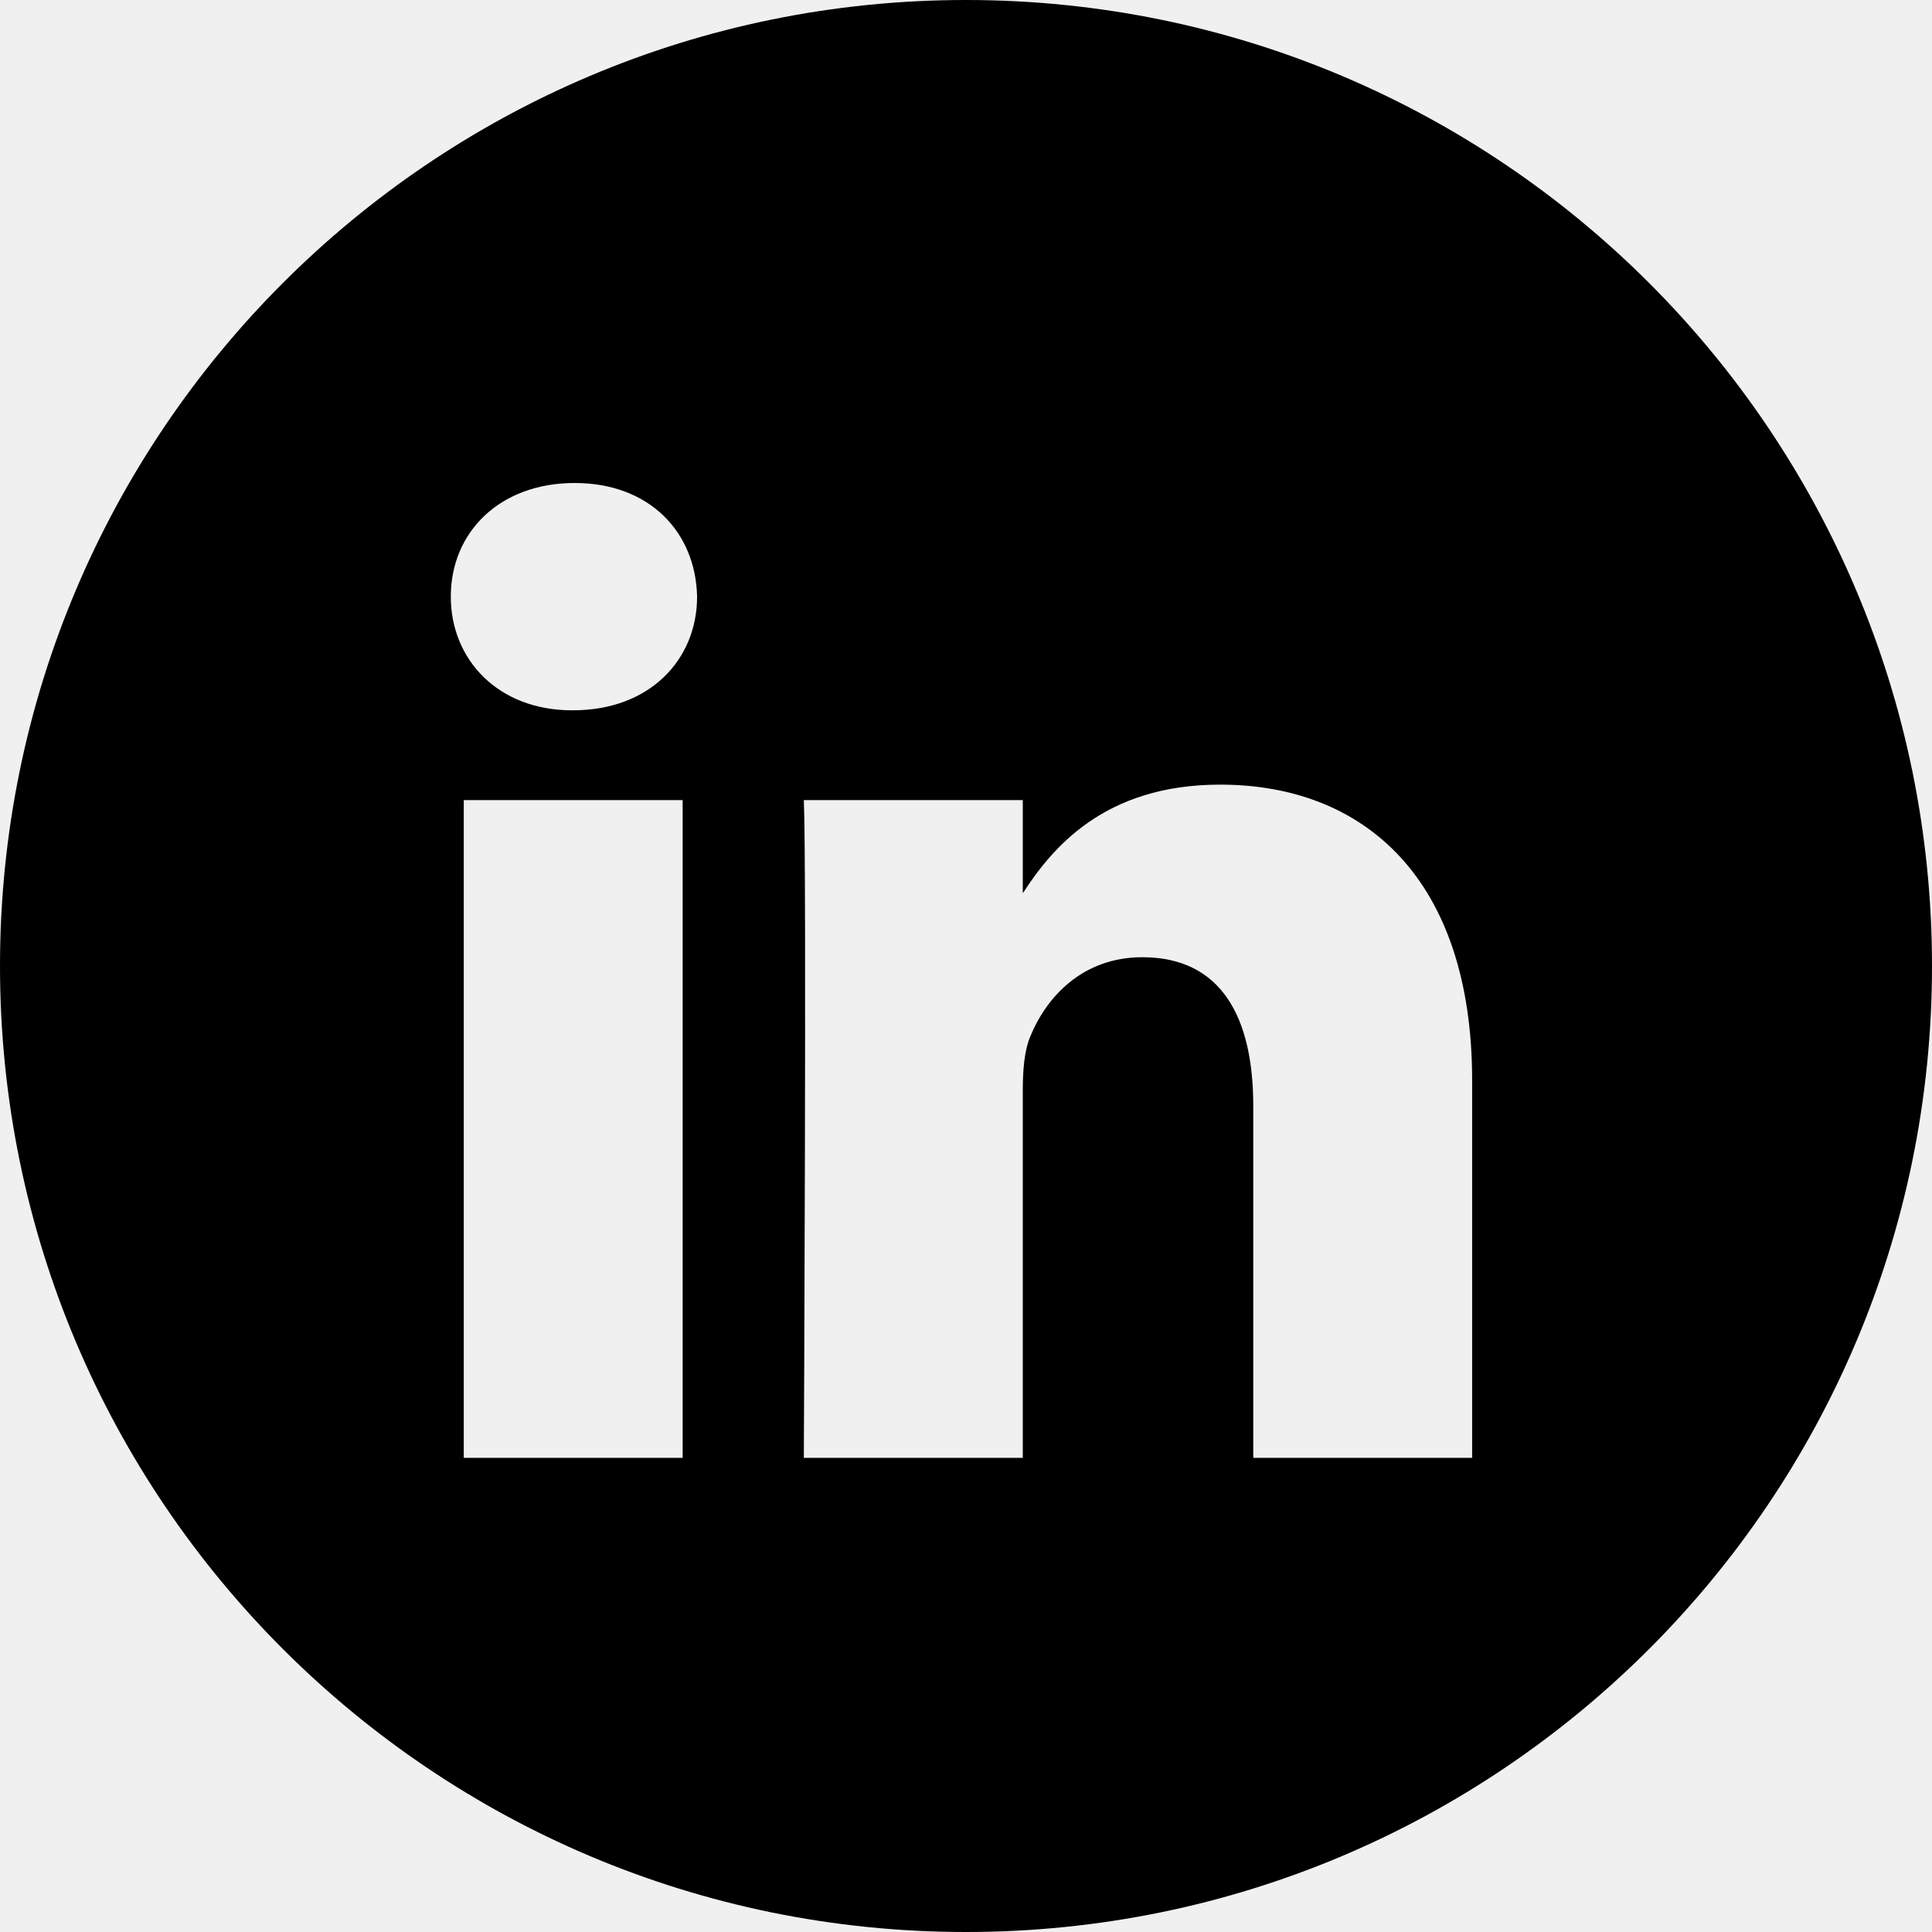
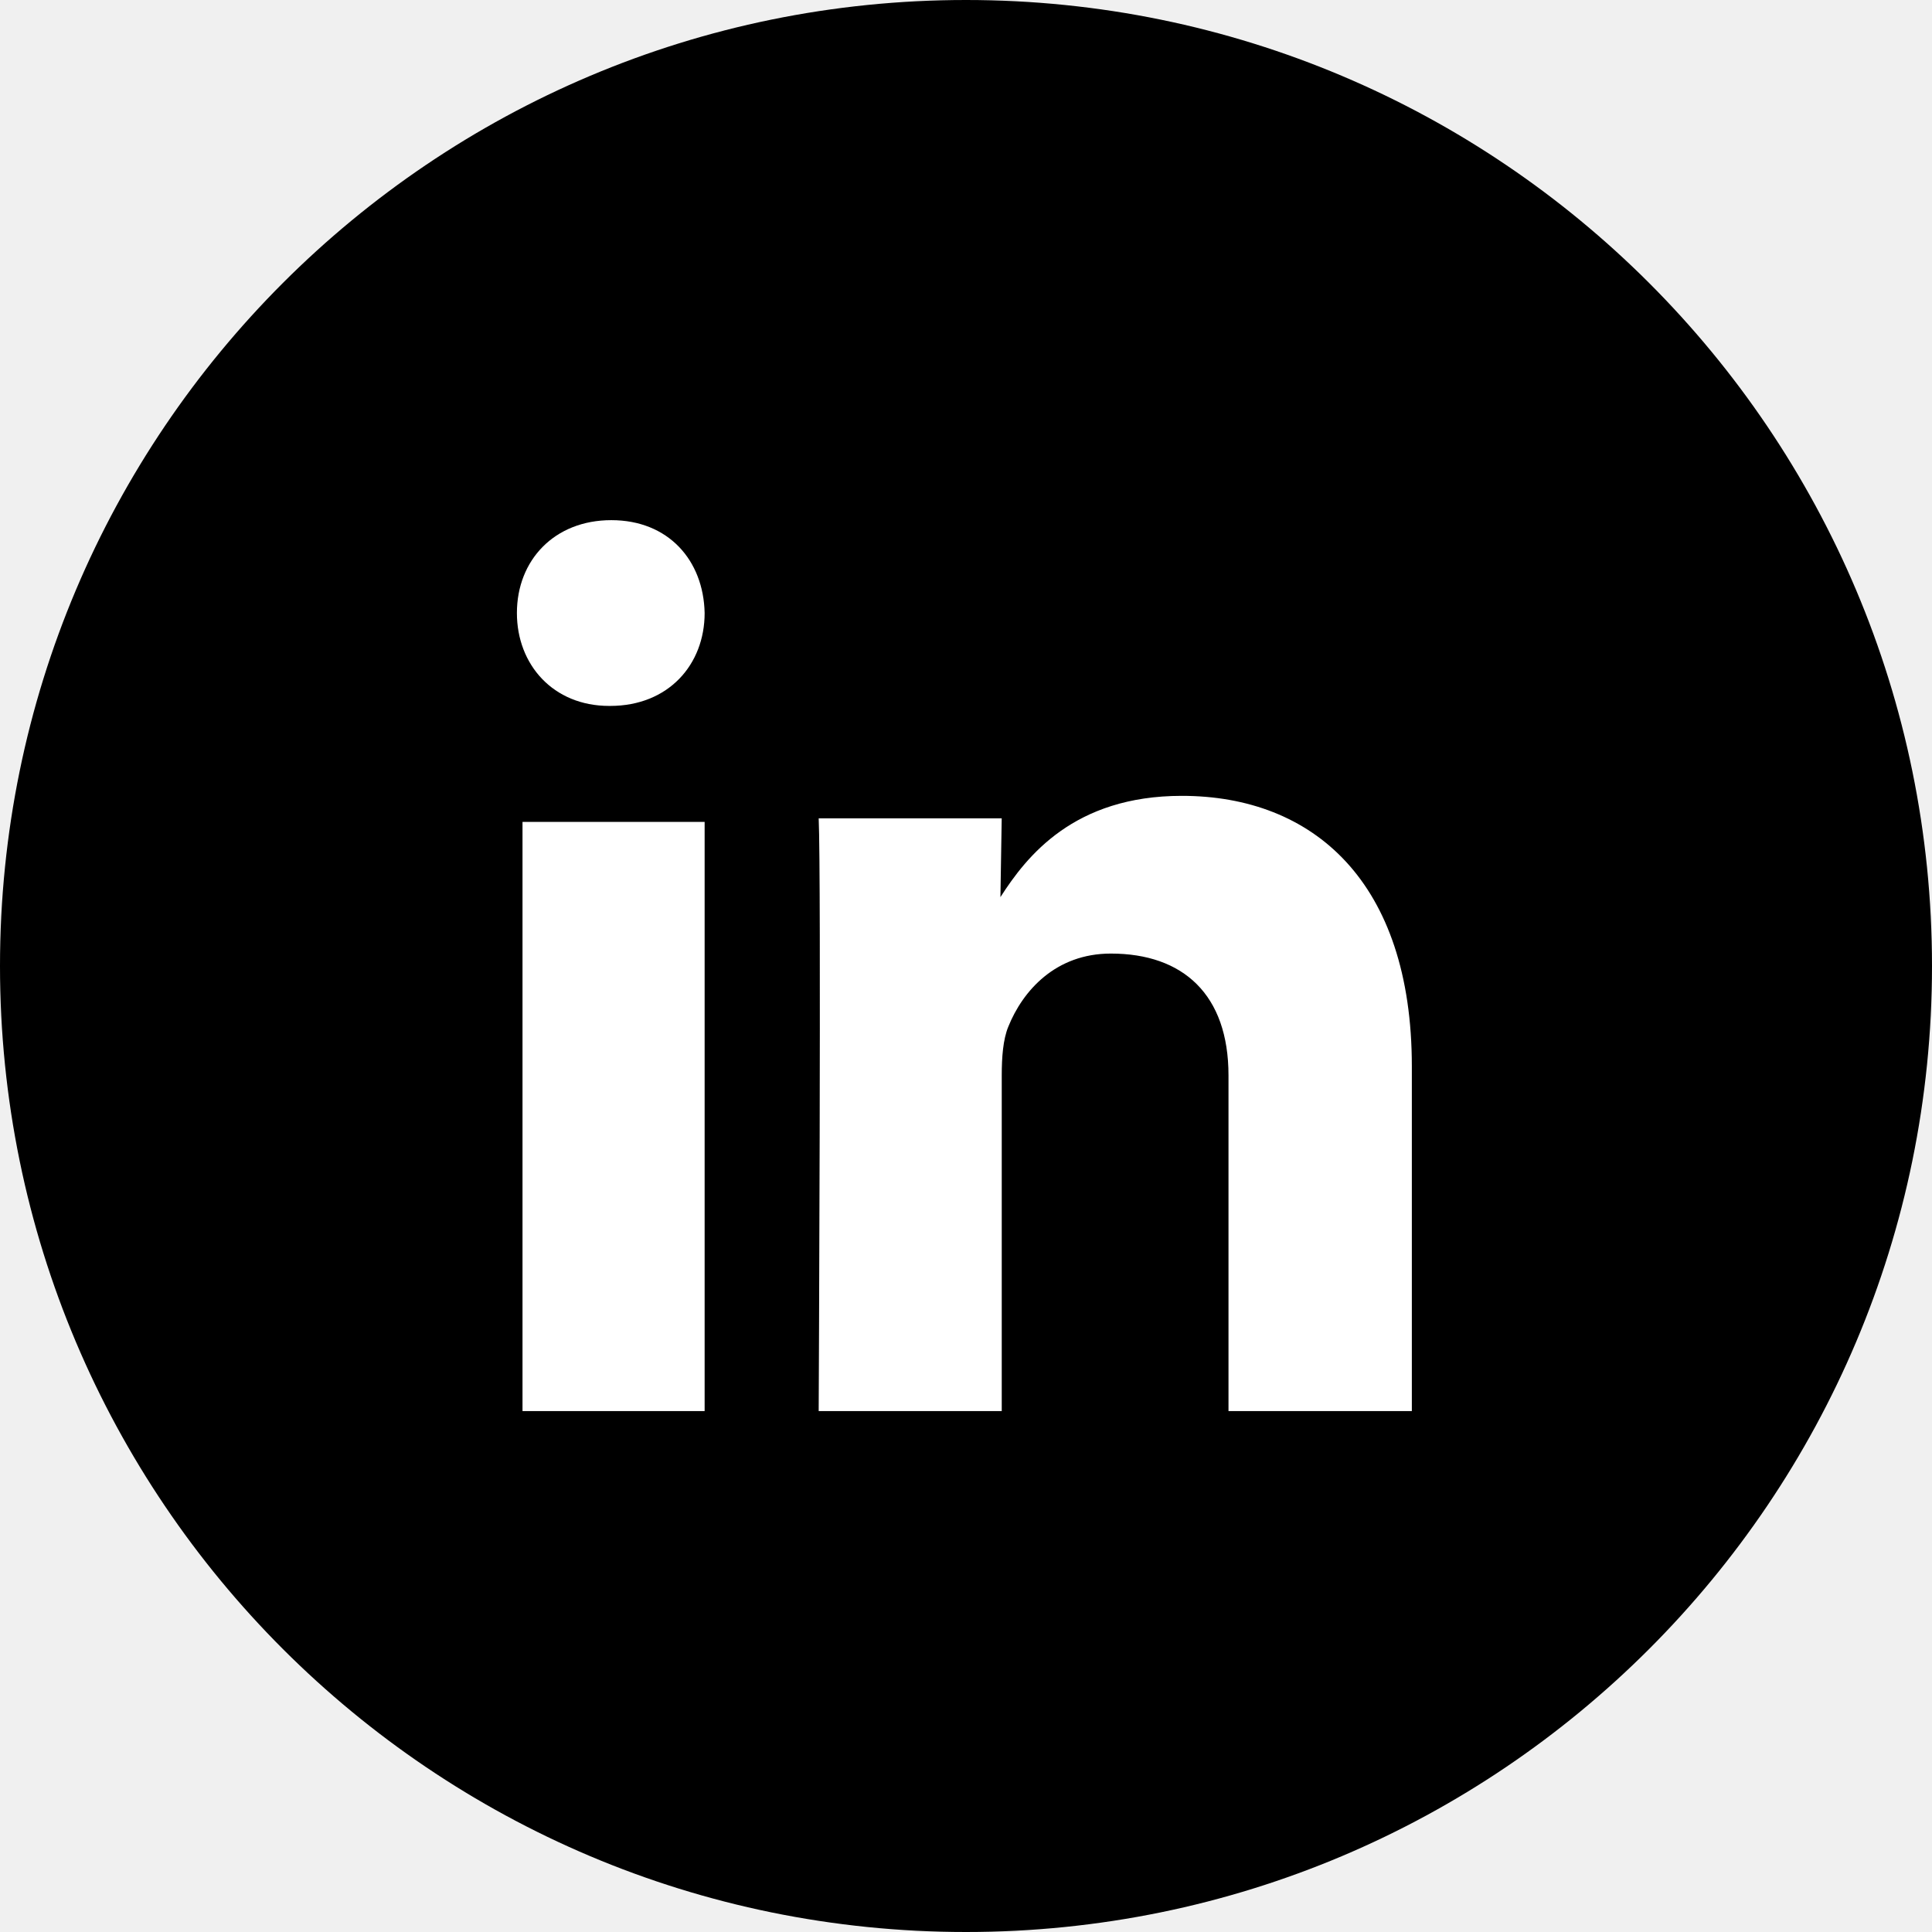
- <svg xmlns="http://www.w3.org/2000/svg" width="48" height="48" viewBox="0 0 48 48" fill="none">
-   <path fill-rule="evenodd" clip-rule="evenodd" d="M0 24C0 10.745 10.745 0 24 0C37.255 0 48 10.745 48 24C48 37.255 37.255 48 24 48C10.745 48 0 37.255 0 24ZM16.96 19.878H11.522V36.22H16.96V19.878ZM17.319 14.823C17.284 13.22 16.138 12 14.277 12C12.416 12 11.2 13.22 11.2 14.823C11.2 16.392 12.38 17.647 14.206 17.647H14.241C16.138 17.647 17.319 16.392 17.319 14.823ZM36.575 26.85C36.575 21.83 33.892 19.494 30.313 19.494C27.425 19.494 26.133 21.08 25.411 22.193V19.878H19.971C20.043 21.412 19.971 36.22 19.971 36.22H25.411V27.093C25.411 26.605 25.446 26.118 25.59 25.768C25.983 24.792 26.878 23.782 28.381 23.782C30.349 23.782 31.137 25.281 31.137 27.477V36.22H36.575L36.575 26.85Z" fill="black" />
+ <svg xmlns="http://www.w3.org/2000/svg" height="60px" version="1.1" viewBox="0 0 60 60" width="60px">
+   <defs />
+   <g fill="none" fill-rule="evenodd" id="black" stroke="none" stroke-width="1">
+     <g id="linkedin">
+       <path d="M30,60 C46.569,60 60,46.569 60,30 C60,13.431 46.569,0 30,0 C13.431,0 0,13.431 0,30 C0,46.569 13.431,60 30,60 Z" fill="#000000" id="Linkedin" />
+       <path d="M21.883,43.823 L21.883,25.524 L16.227,25.524 L16.227,43.823 L21.883,43.823 Z M21.883,19.038 C21.849,17.401 20.758,16.154 18.985,16.154 C17.212,16.154 16.053,17.401 16.053,19.038 C16.053,20.64 17.178,21.923 18.917,21.923 L18.951,21.923 C20.758,21.923 21.883,20.64 21.883,19.038 Z M31.11,43.823 L31.11,33.397 C31.11,32.839 31.15,32.281 31.314,31.884 C31.763,30.768 32.784,29.614 34.498,29.614 C36.744,29.614 38.152,30.888 38.152,33.397 L38.152,43.823 L43.846,43.823 L43.846,33.118 C43.846,27.384 40.785,24.716 36.702,24.716 C33.354,24.716 31.885,26.587 31.069,27.861 L31.109,25.414 L25.425,25.414 C25.507,27.166 25.425,43.823 25.425,43.823 L31.11,43.823 Z" fill="#FFFFFF" />
+     </g>
+   </g>
</svg>
